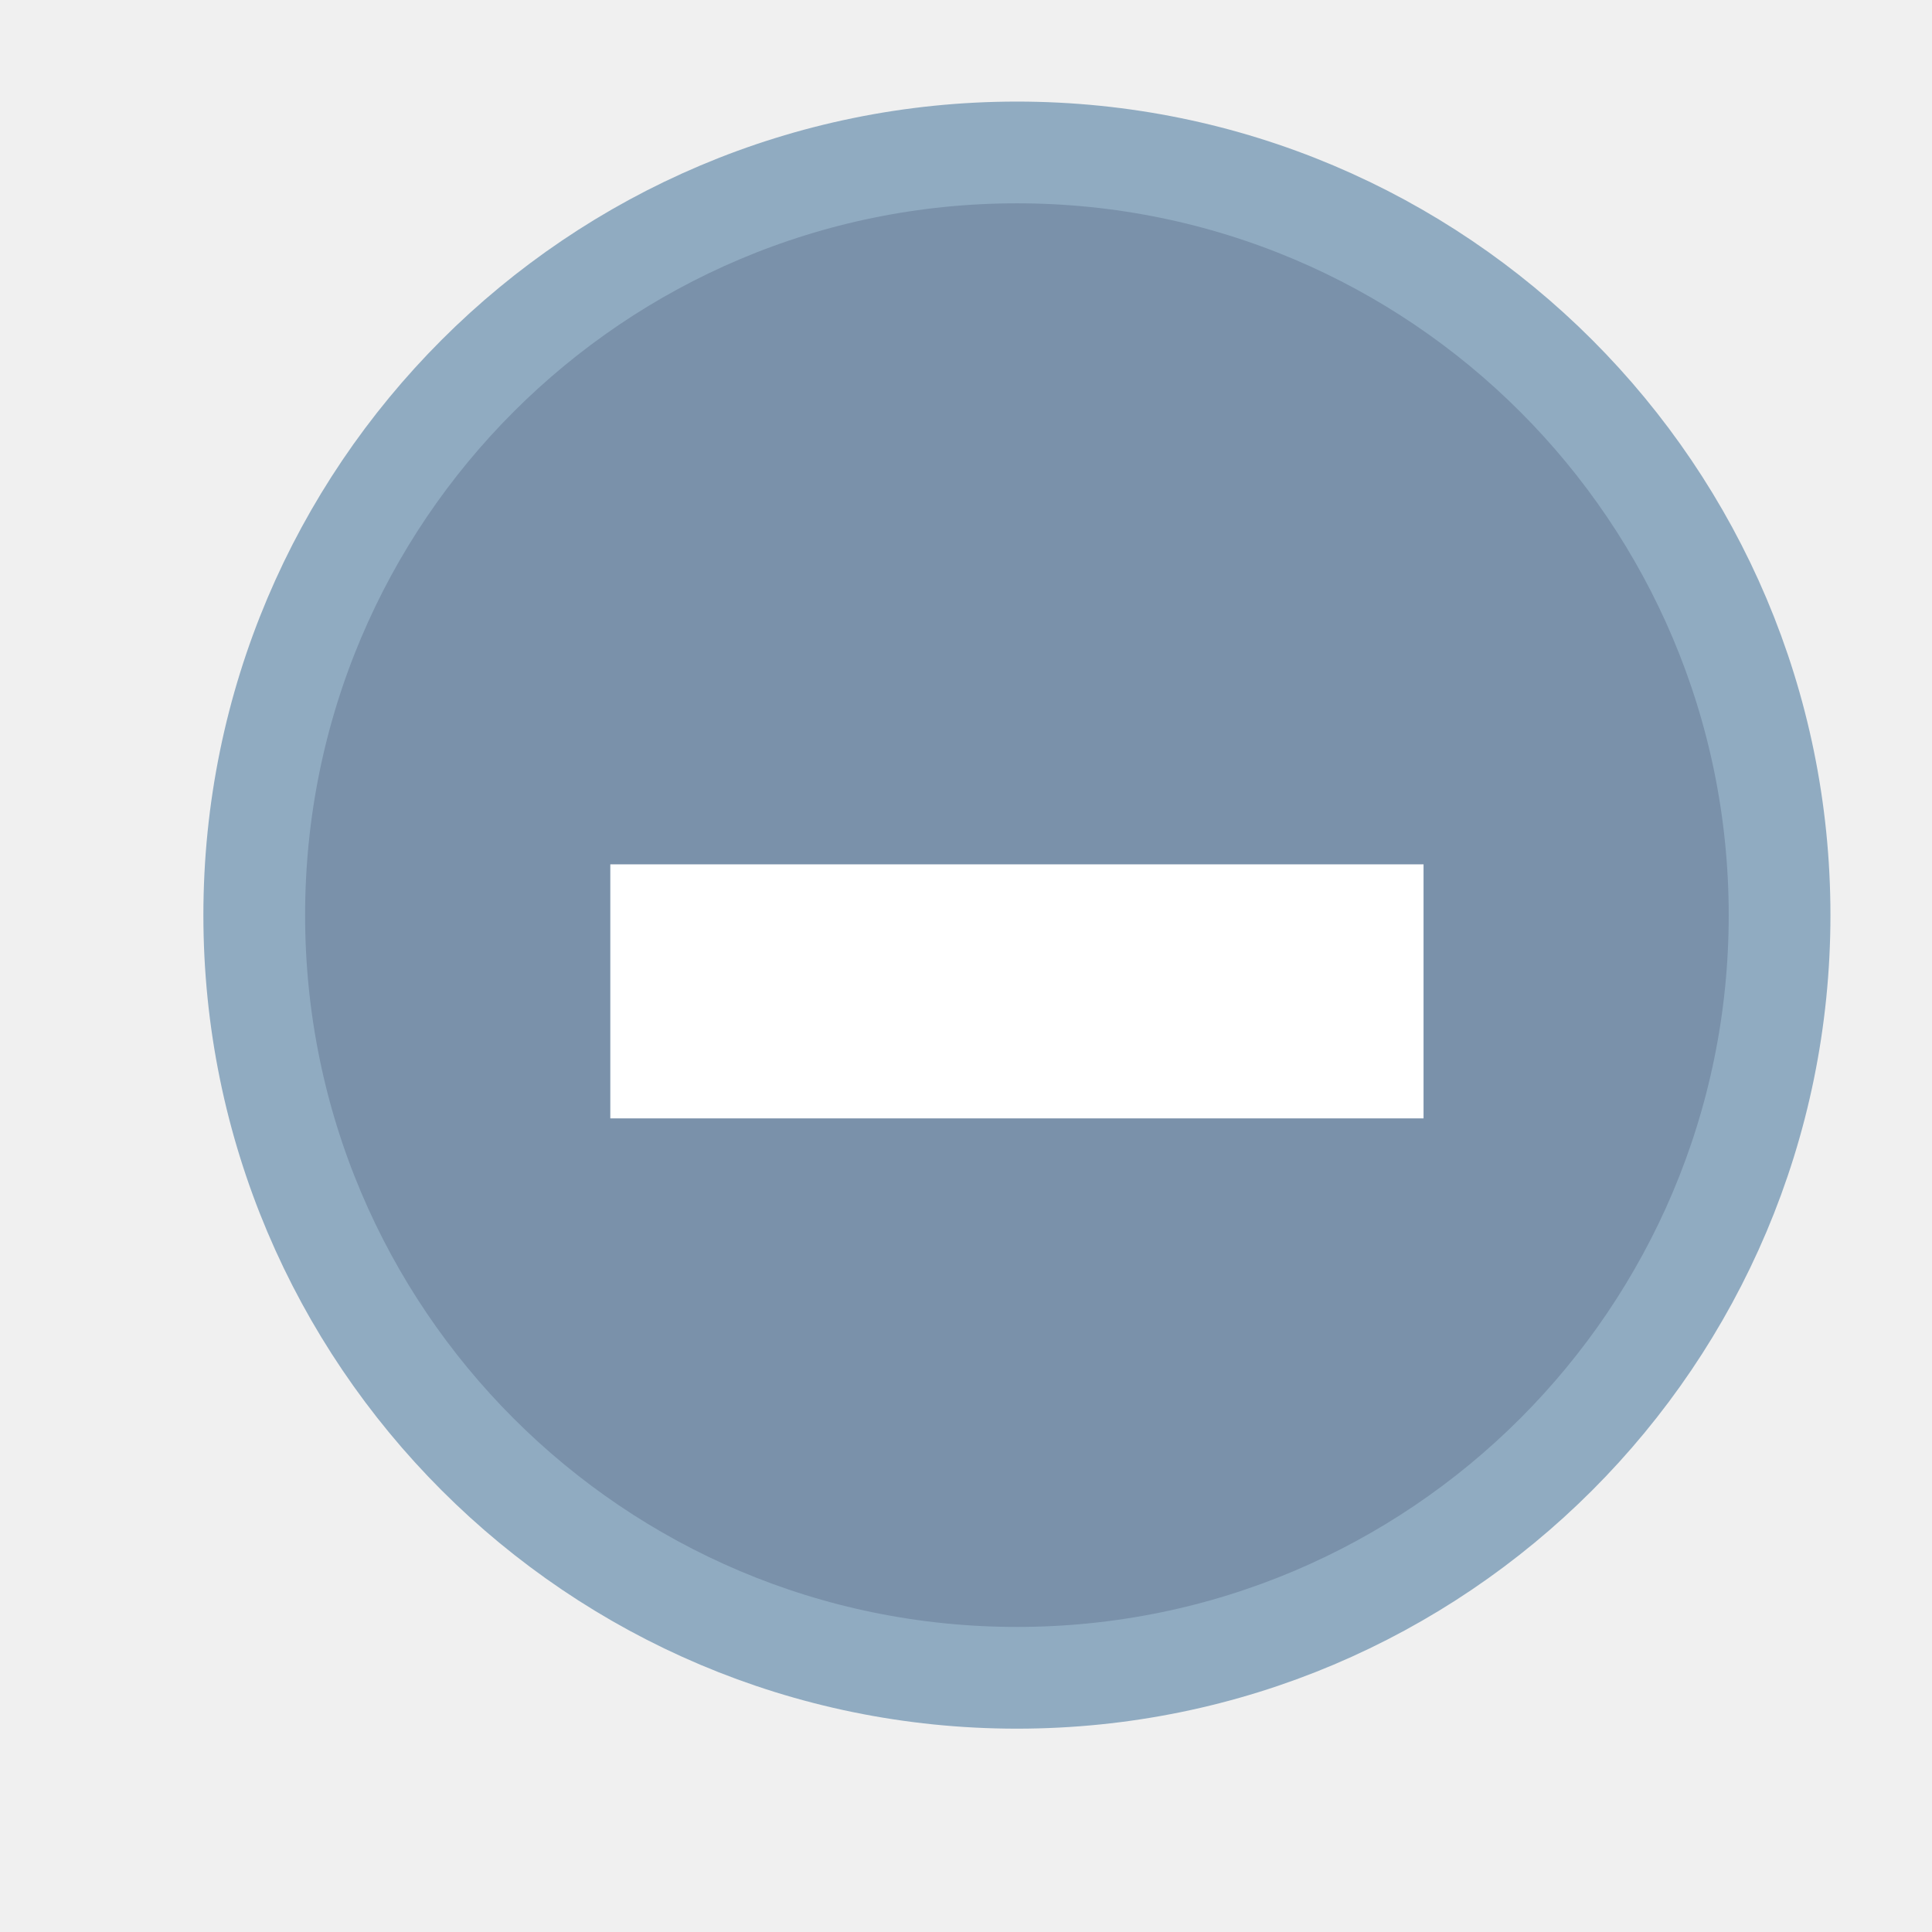
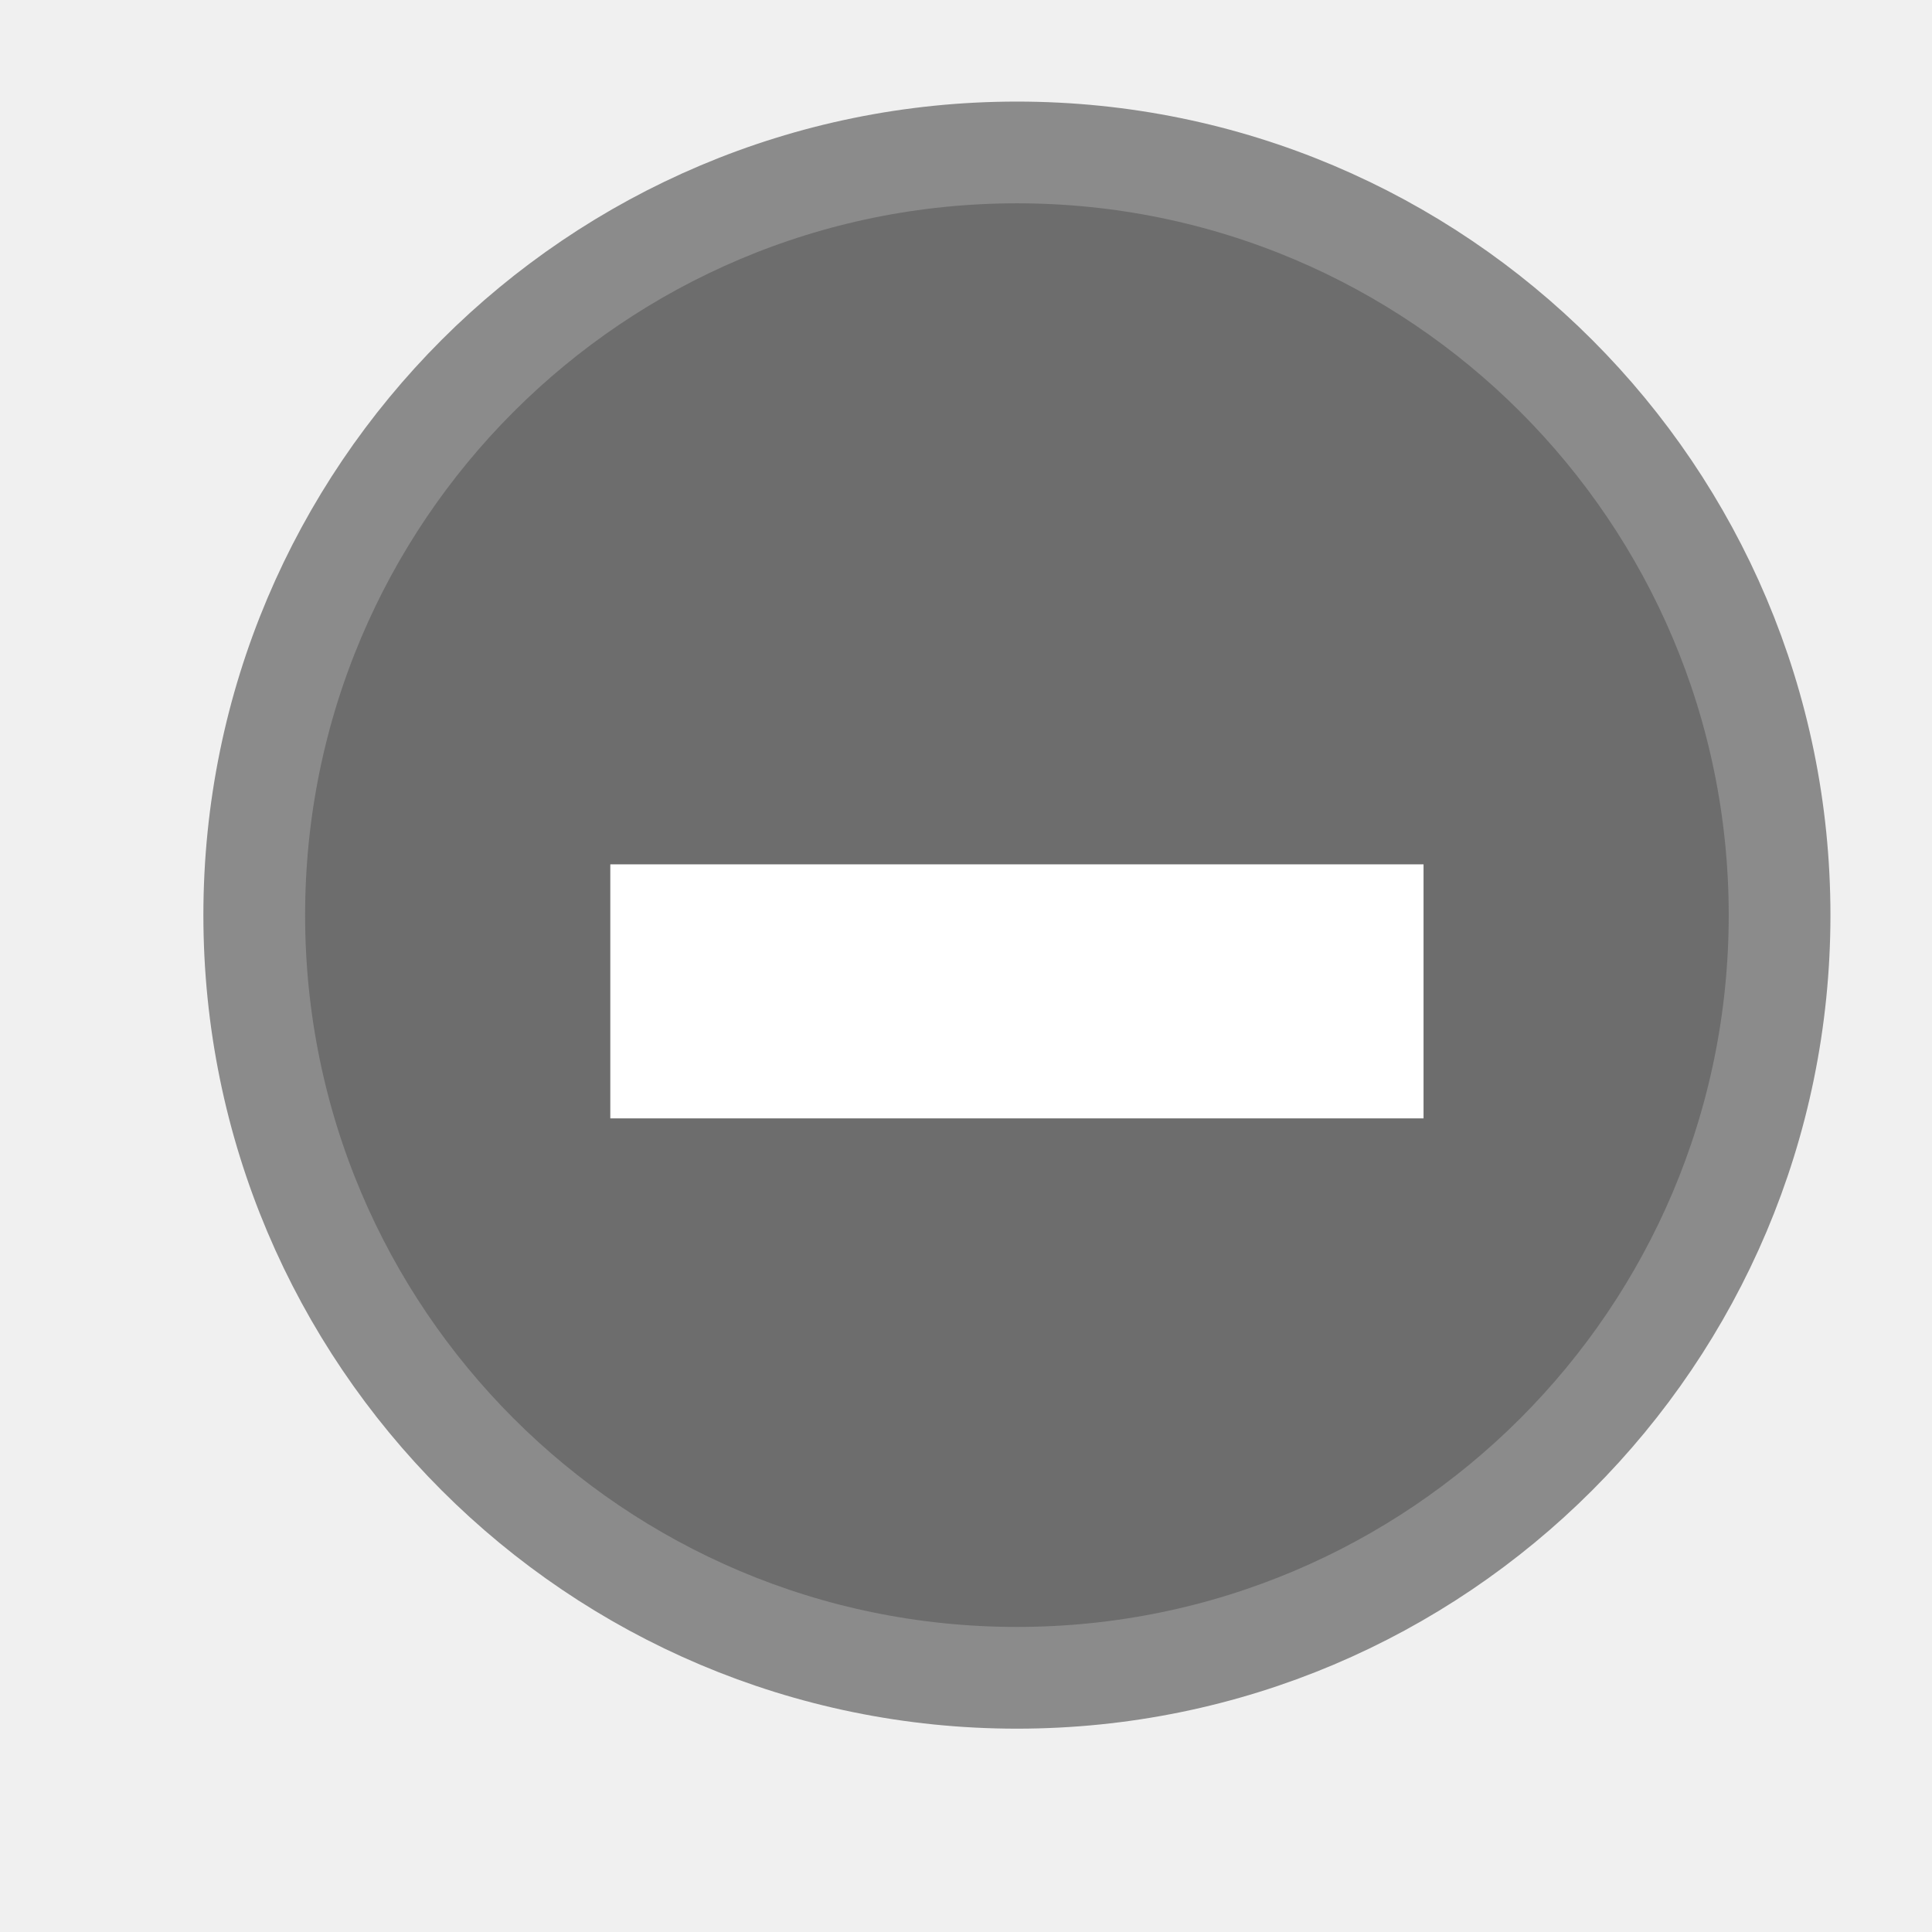
- <svg xmlns="http://www.w3.org/2000/svg" width="19" height="19" viewBox="0 0 5.027 5.027" version="1.1" id="svg8">
+ <svg xmlns="http://www.w3.org/2000/svg" id="svg8" version="1.1" viewBox="0 0 5.027 5.027" height="19" width="19">
  <defs id="defs2" />
-   <g id="layer1" transform="matrix(0.8021109,0,0,0.8021264,0.5235831,-233.728)">
-     <circle style="opacity:1;fill:#7a91aa;fill-opacity:1;stroke:#90abc1;stroke-width:0.33;stroke-linecap:round;stroke-linejoin:miter;stroke-miterlimit:4;stroke-dasharray:none;stroke-opacity:1;paint-order:markers fill stroke" id="path815" cx="2.646" cy="294.354" r="2.474" />
+   <g transform="matrix(0.8021109,0,0,0.8021264,0.5235831,-233.728)" id="layer1">
+     <circle r="2.474" cy="294.354" cx="2.646" id="path815" style="opacity:1;fill:#6d6d6d;fill-opacity:1;stroke:#8b8b8b;stroke-width:0.33;stroke-linecap:round;stroke-linejoin:miter;stroke-miterlimit:4;stroke-dasharray:none;stroke-opacity:1;paint-order:markers fill stroke" />
  </g>
-   <path id="rect1265" d="M 1.588,2.249 H 3.704 V 2.91 H 1.588 Z" style="opacity:1;fill:#ffffff;fill-opacity:1;stroke:none;stroke-width:0.17;stroke-linecap:round;stroke-linejoin:miter;stroke-miterlimit:4;stroke-dasharray:none;stroke-opacity:1;paint-order:markers fill stroke" />
+   <path style="opacity:1;fill:#ffffff;fill-opacity:1;stroke:none;stroke-width:0.17;stroke-linecap:round;stroke-linejoin:miter;stroke-miterlimit:4;stroke-dasharray:none;stroke-opacity:1;paint-order:markers fill stroke" d="M 1.588,2.249 H 3.704 V 2.91 H 1.588 Z" id="rect1265" />
</svg>
